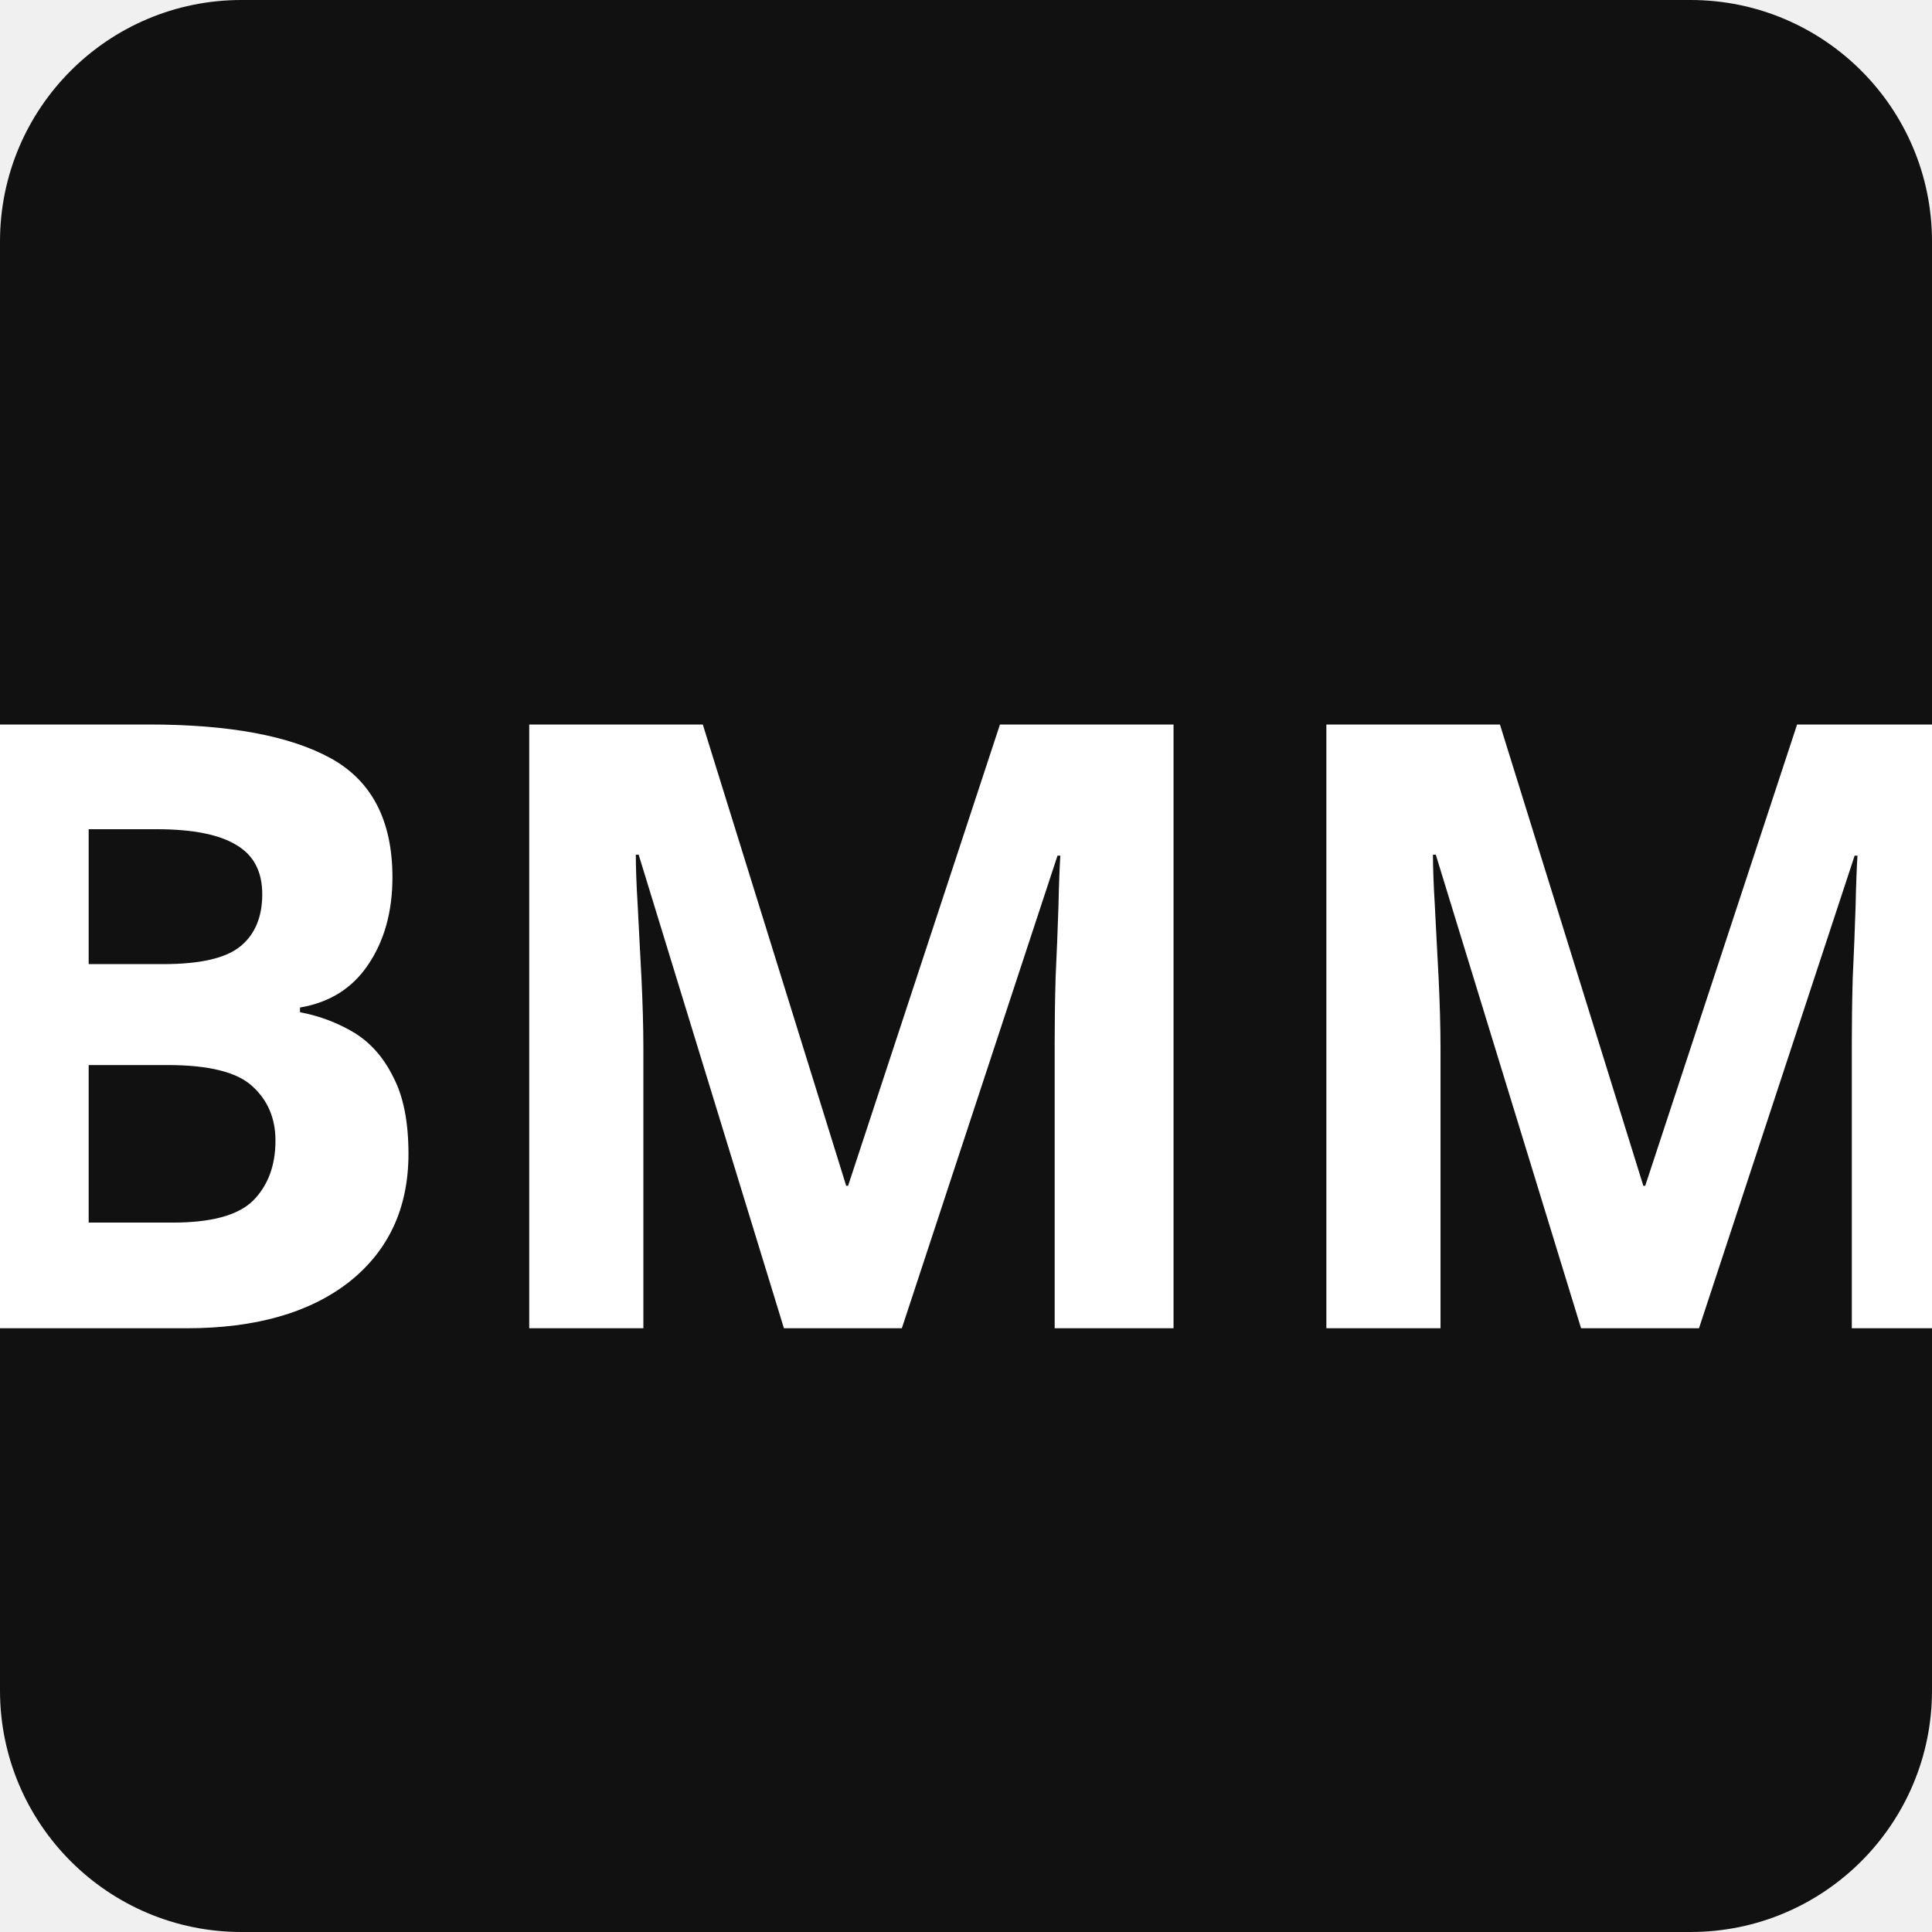
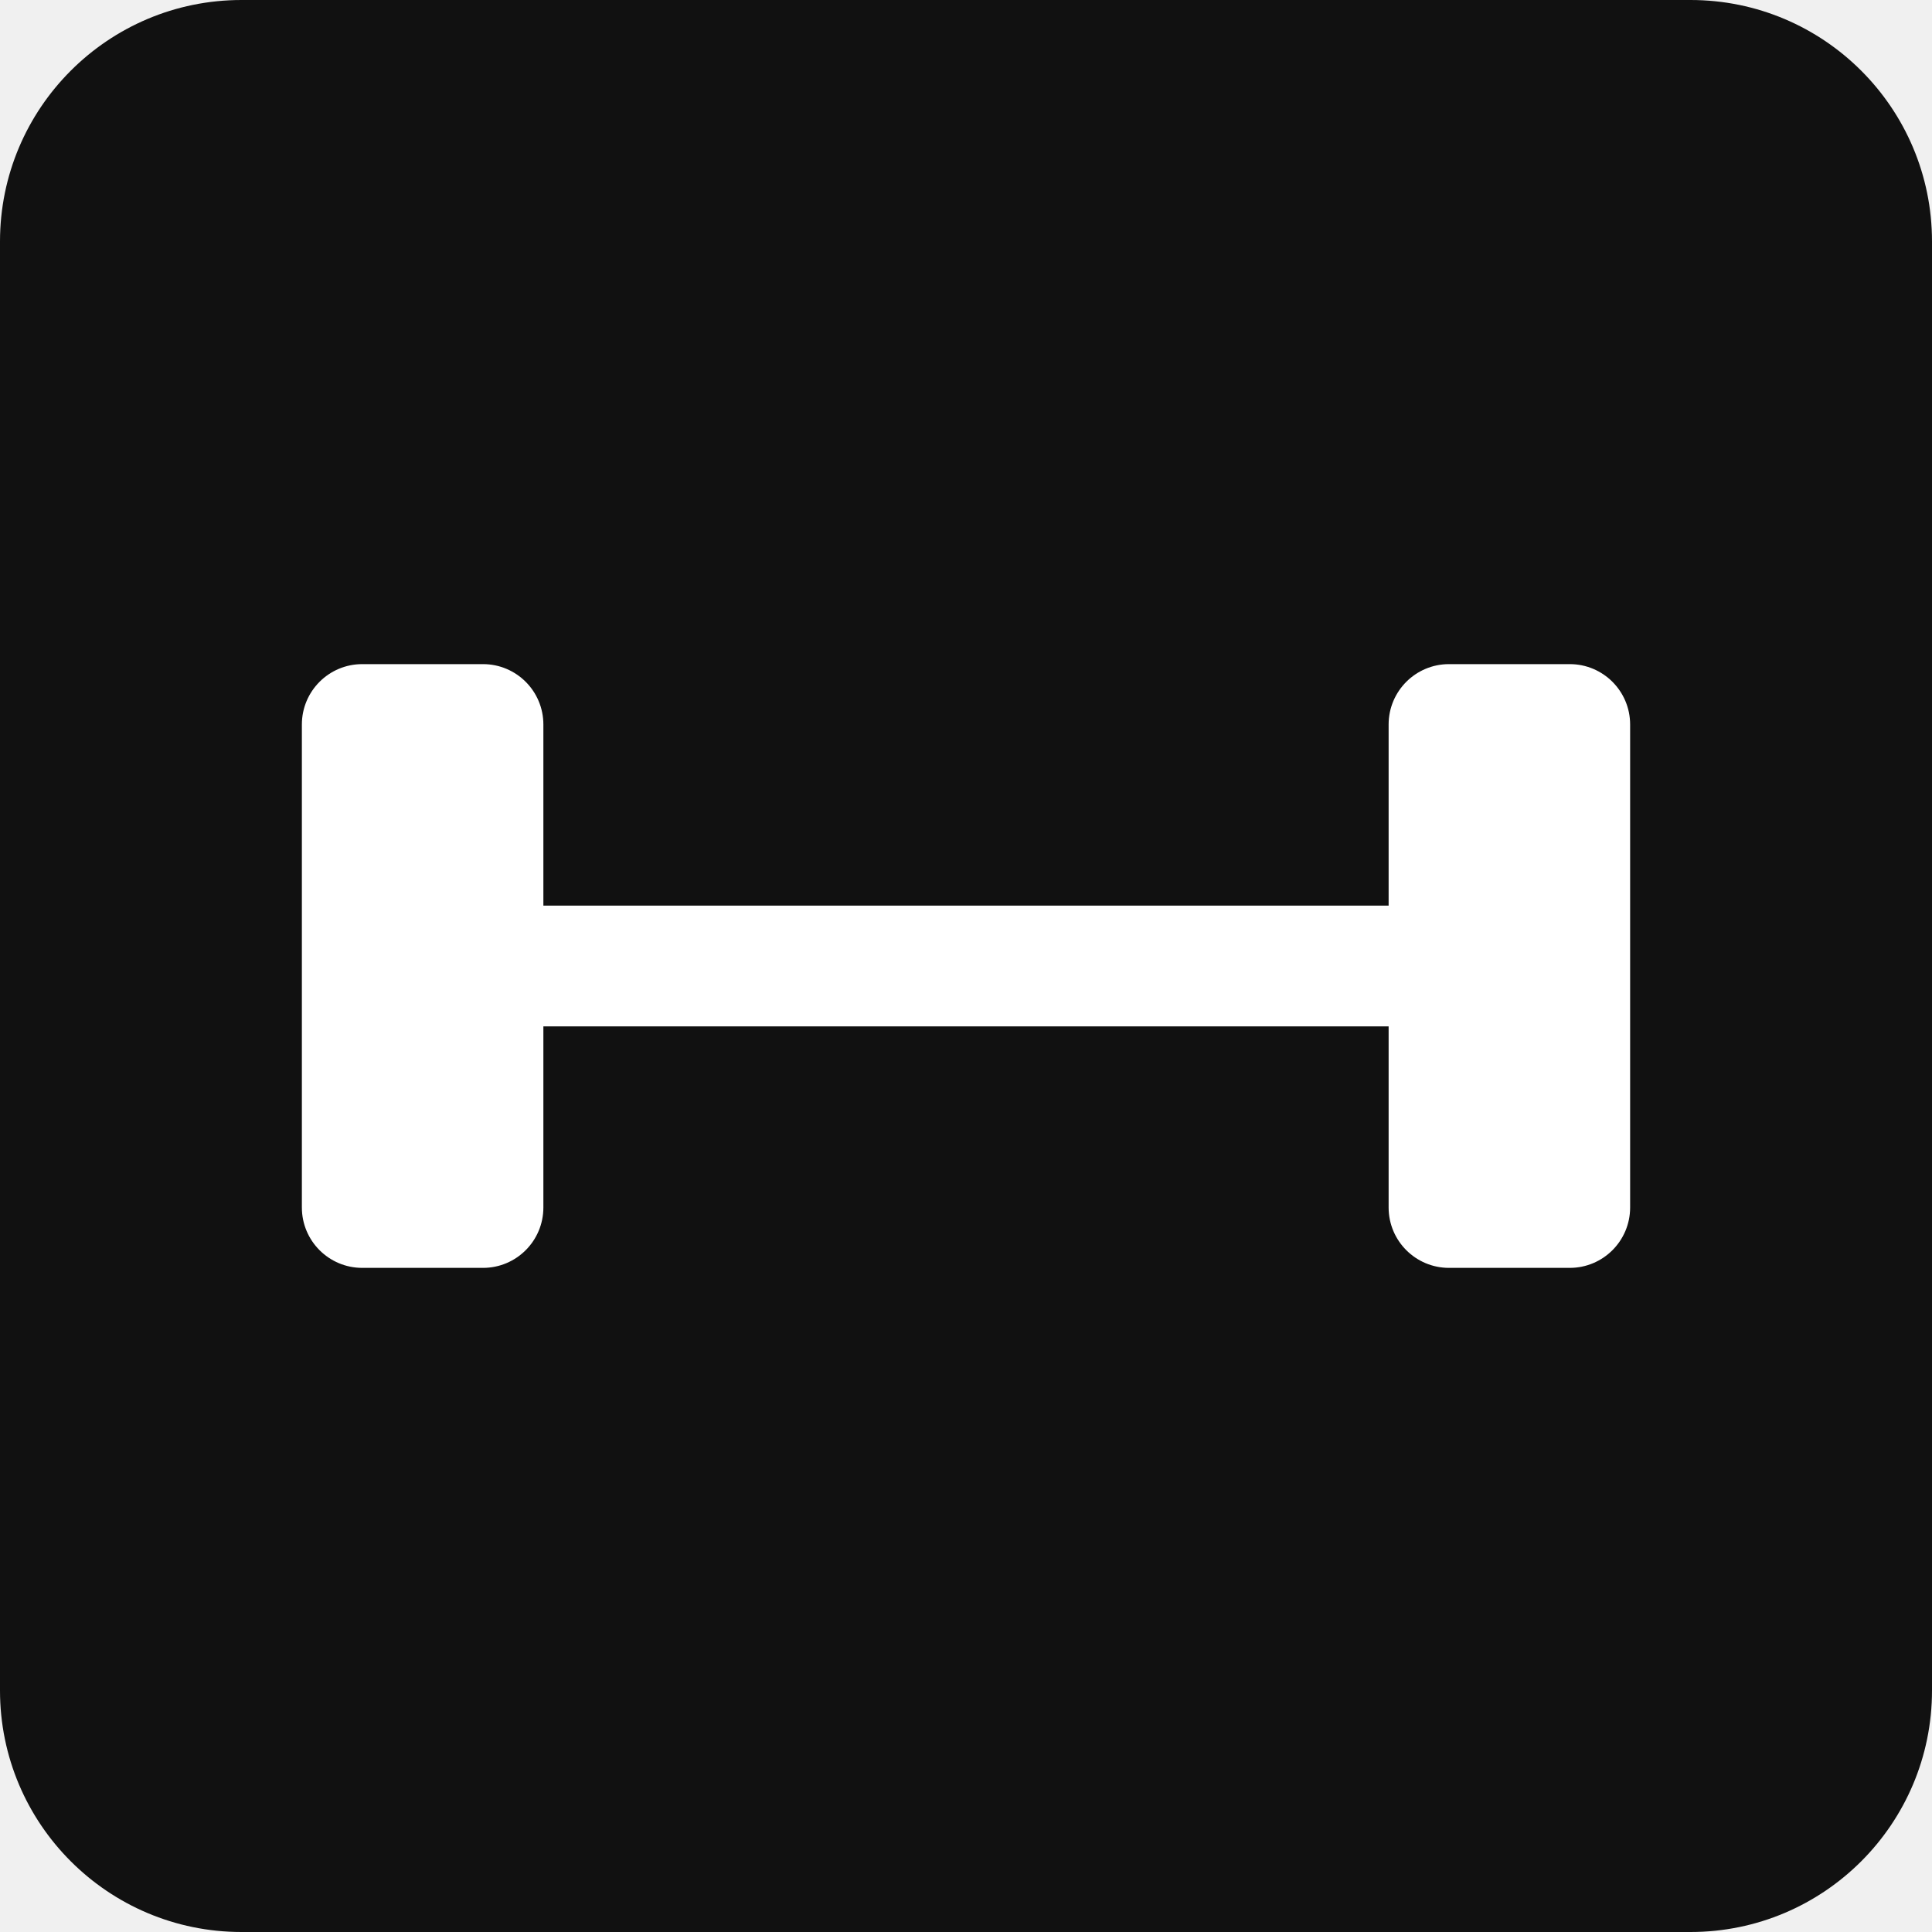
<svg xmlns="http://www.w3.org/2000/svg" viewBox="0 0 32 32">
  <rect width="32" height="32" rx="4" fill="#111" />
-   <text x="16" y="22" text-anchor="middle" font-family="system-ui,sans-serif" font-weight="800" font-size="14" fill="#fff">BMM</text>
+   <rect x="6" y="15" width="20" height="2" rx="1" fill="#fff" />
+   <rect x="5" y="11" width="4" height="10" rx="1" fill="#fff" />
+   <rect x="23" y="11" width="4" height="10" rx="1" fill="#fff" />
</svg>
